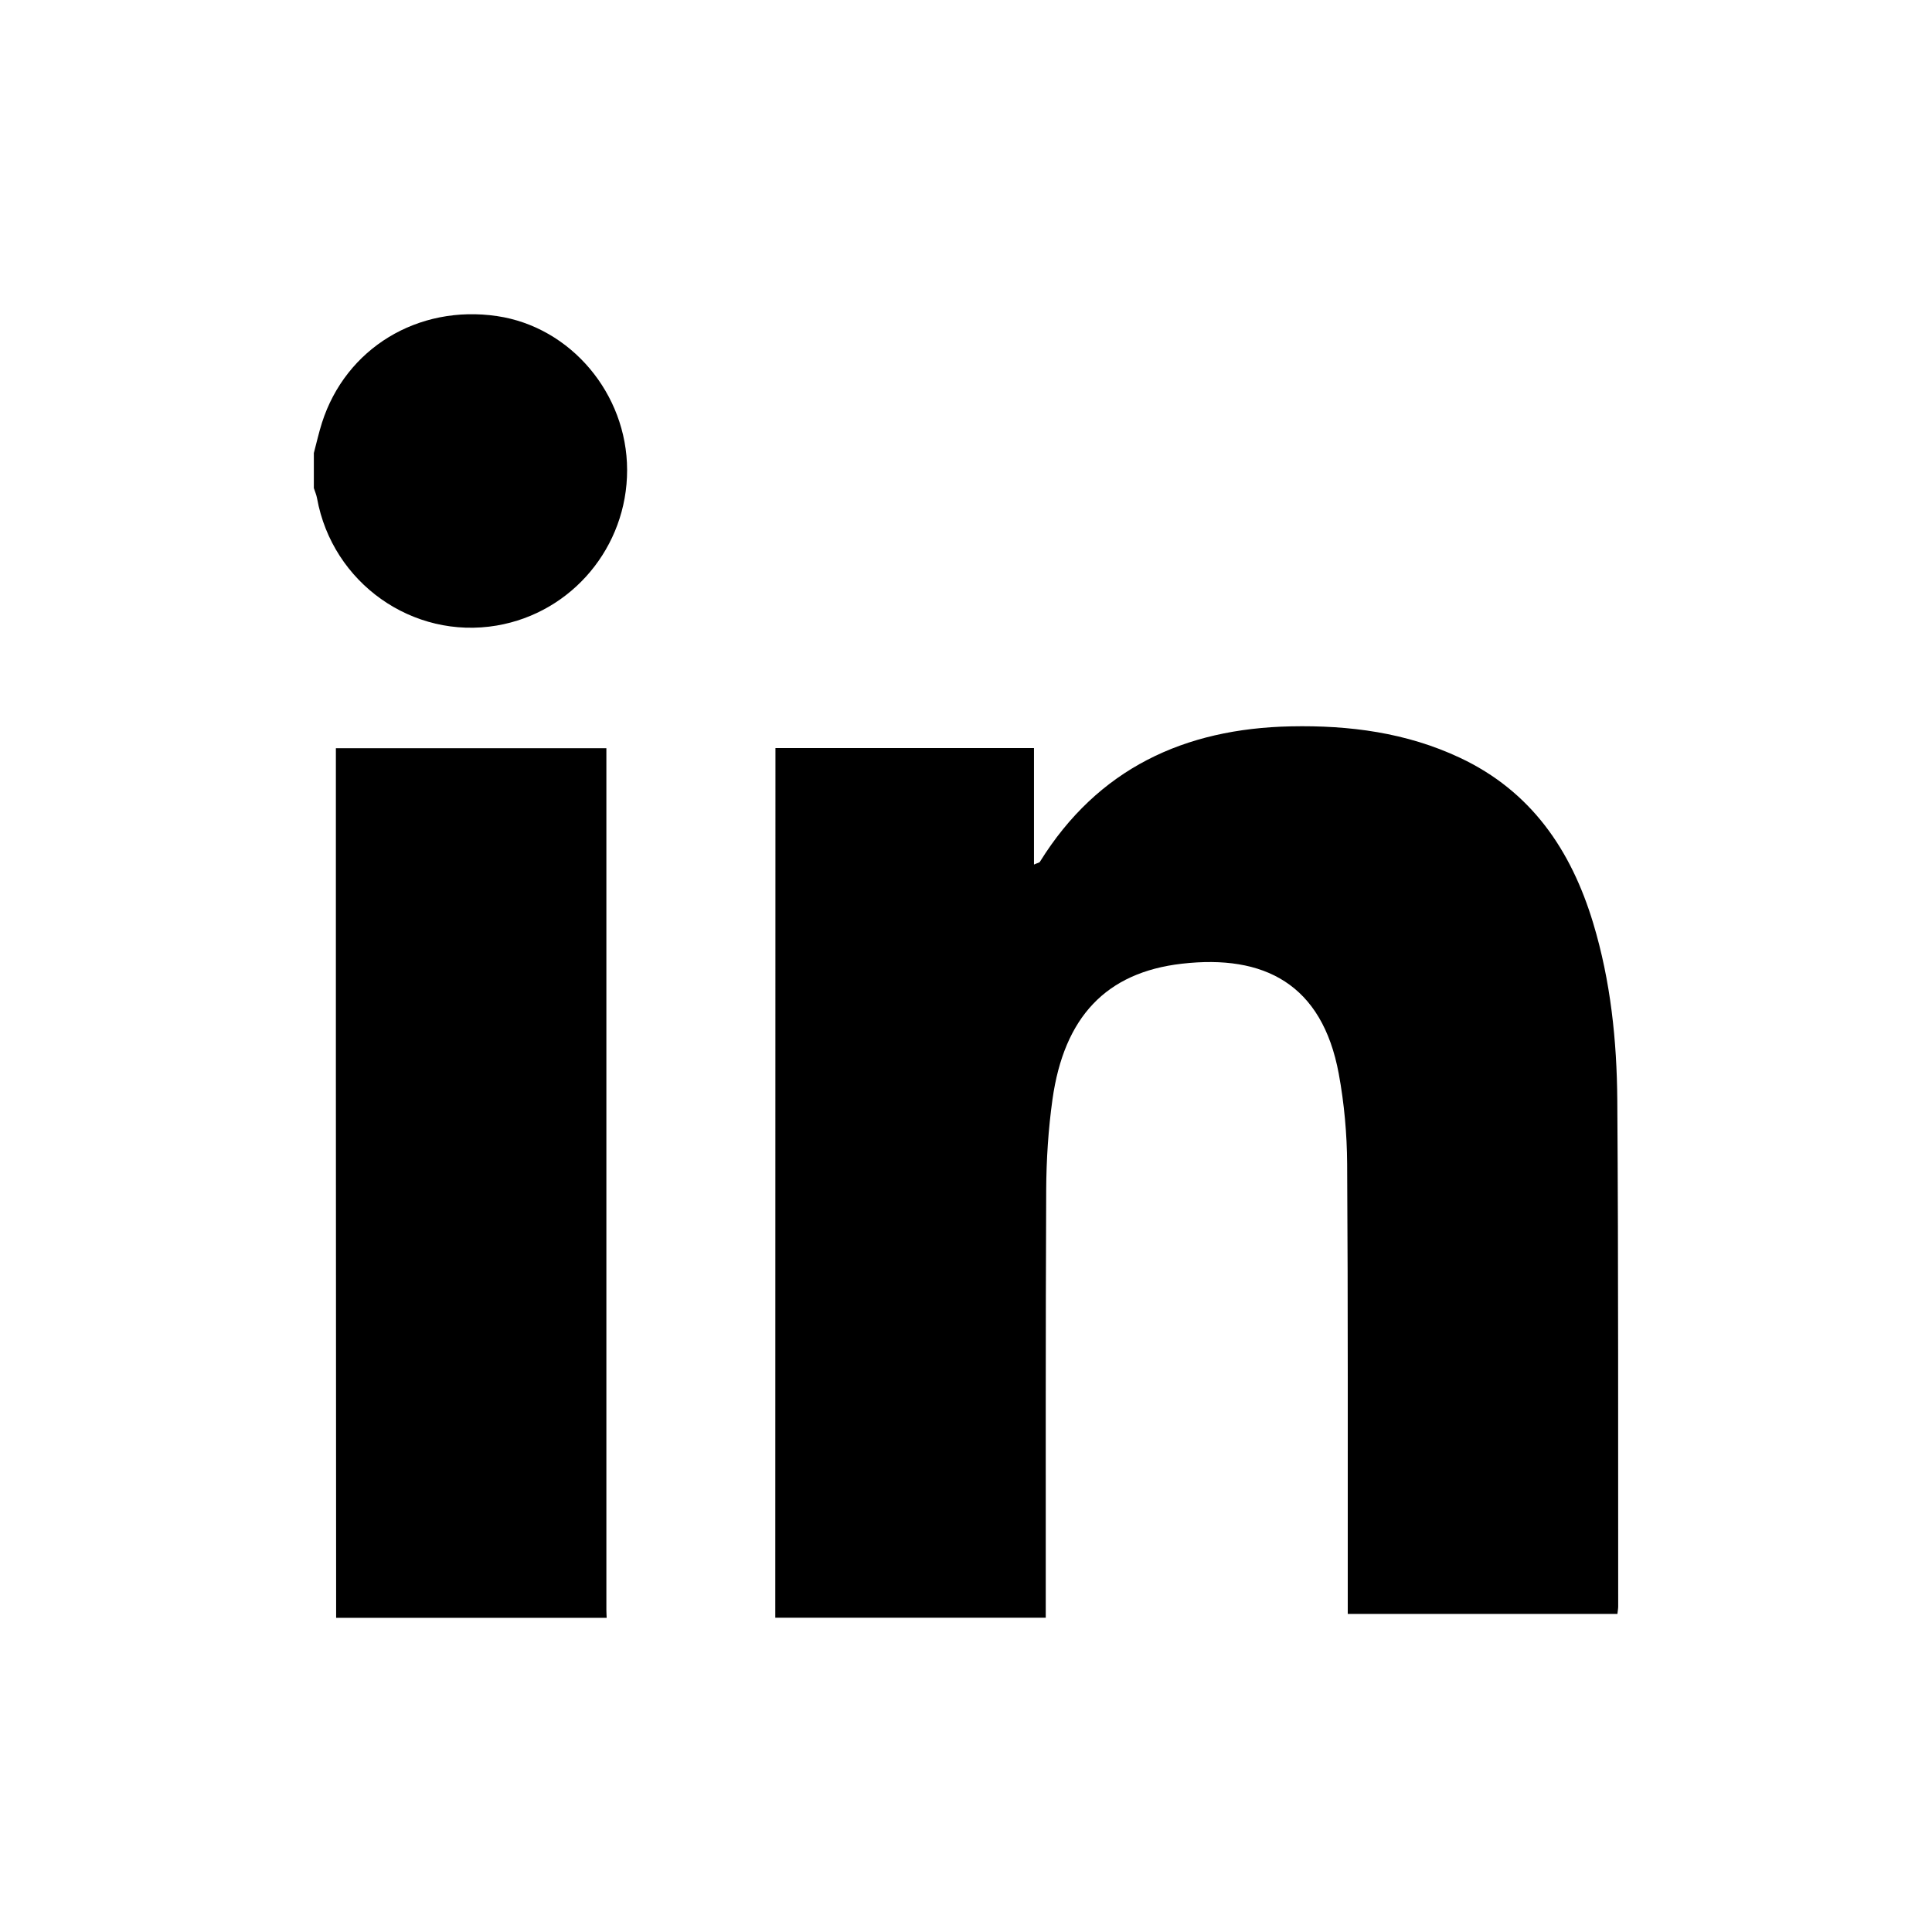
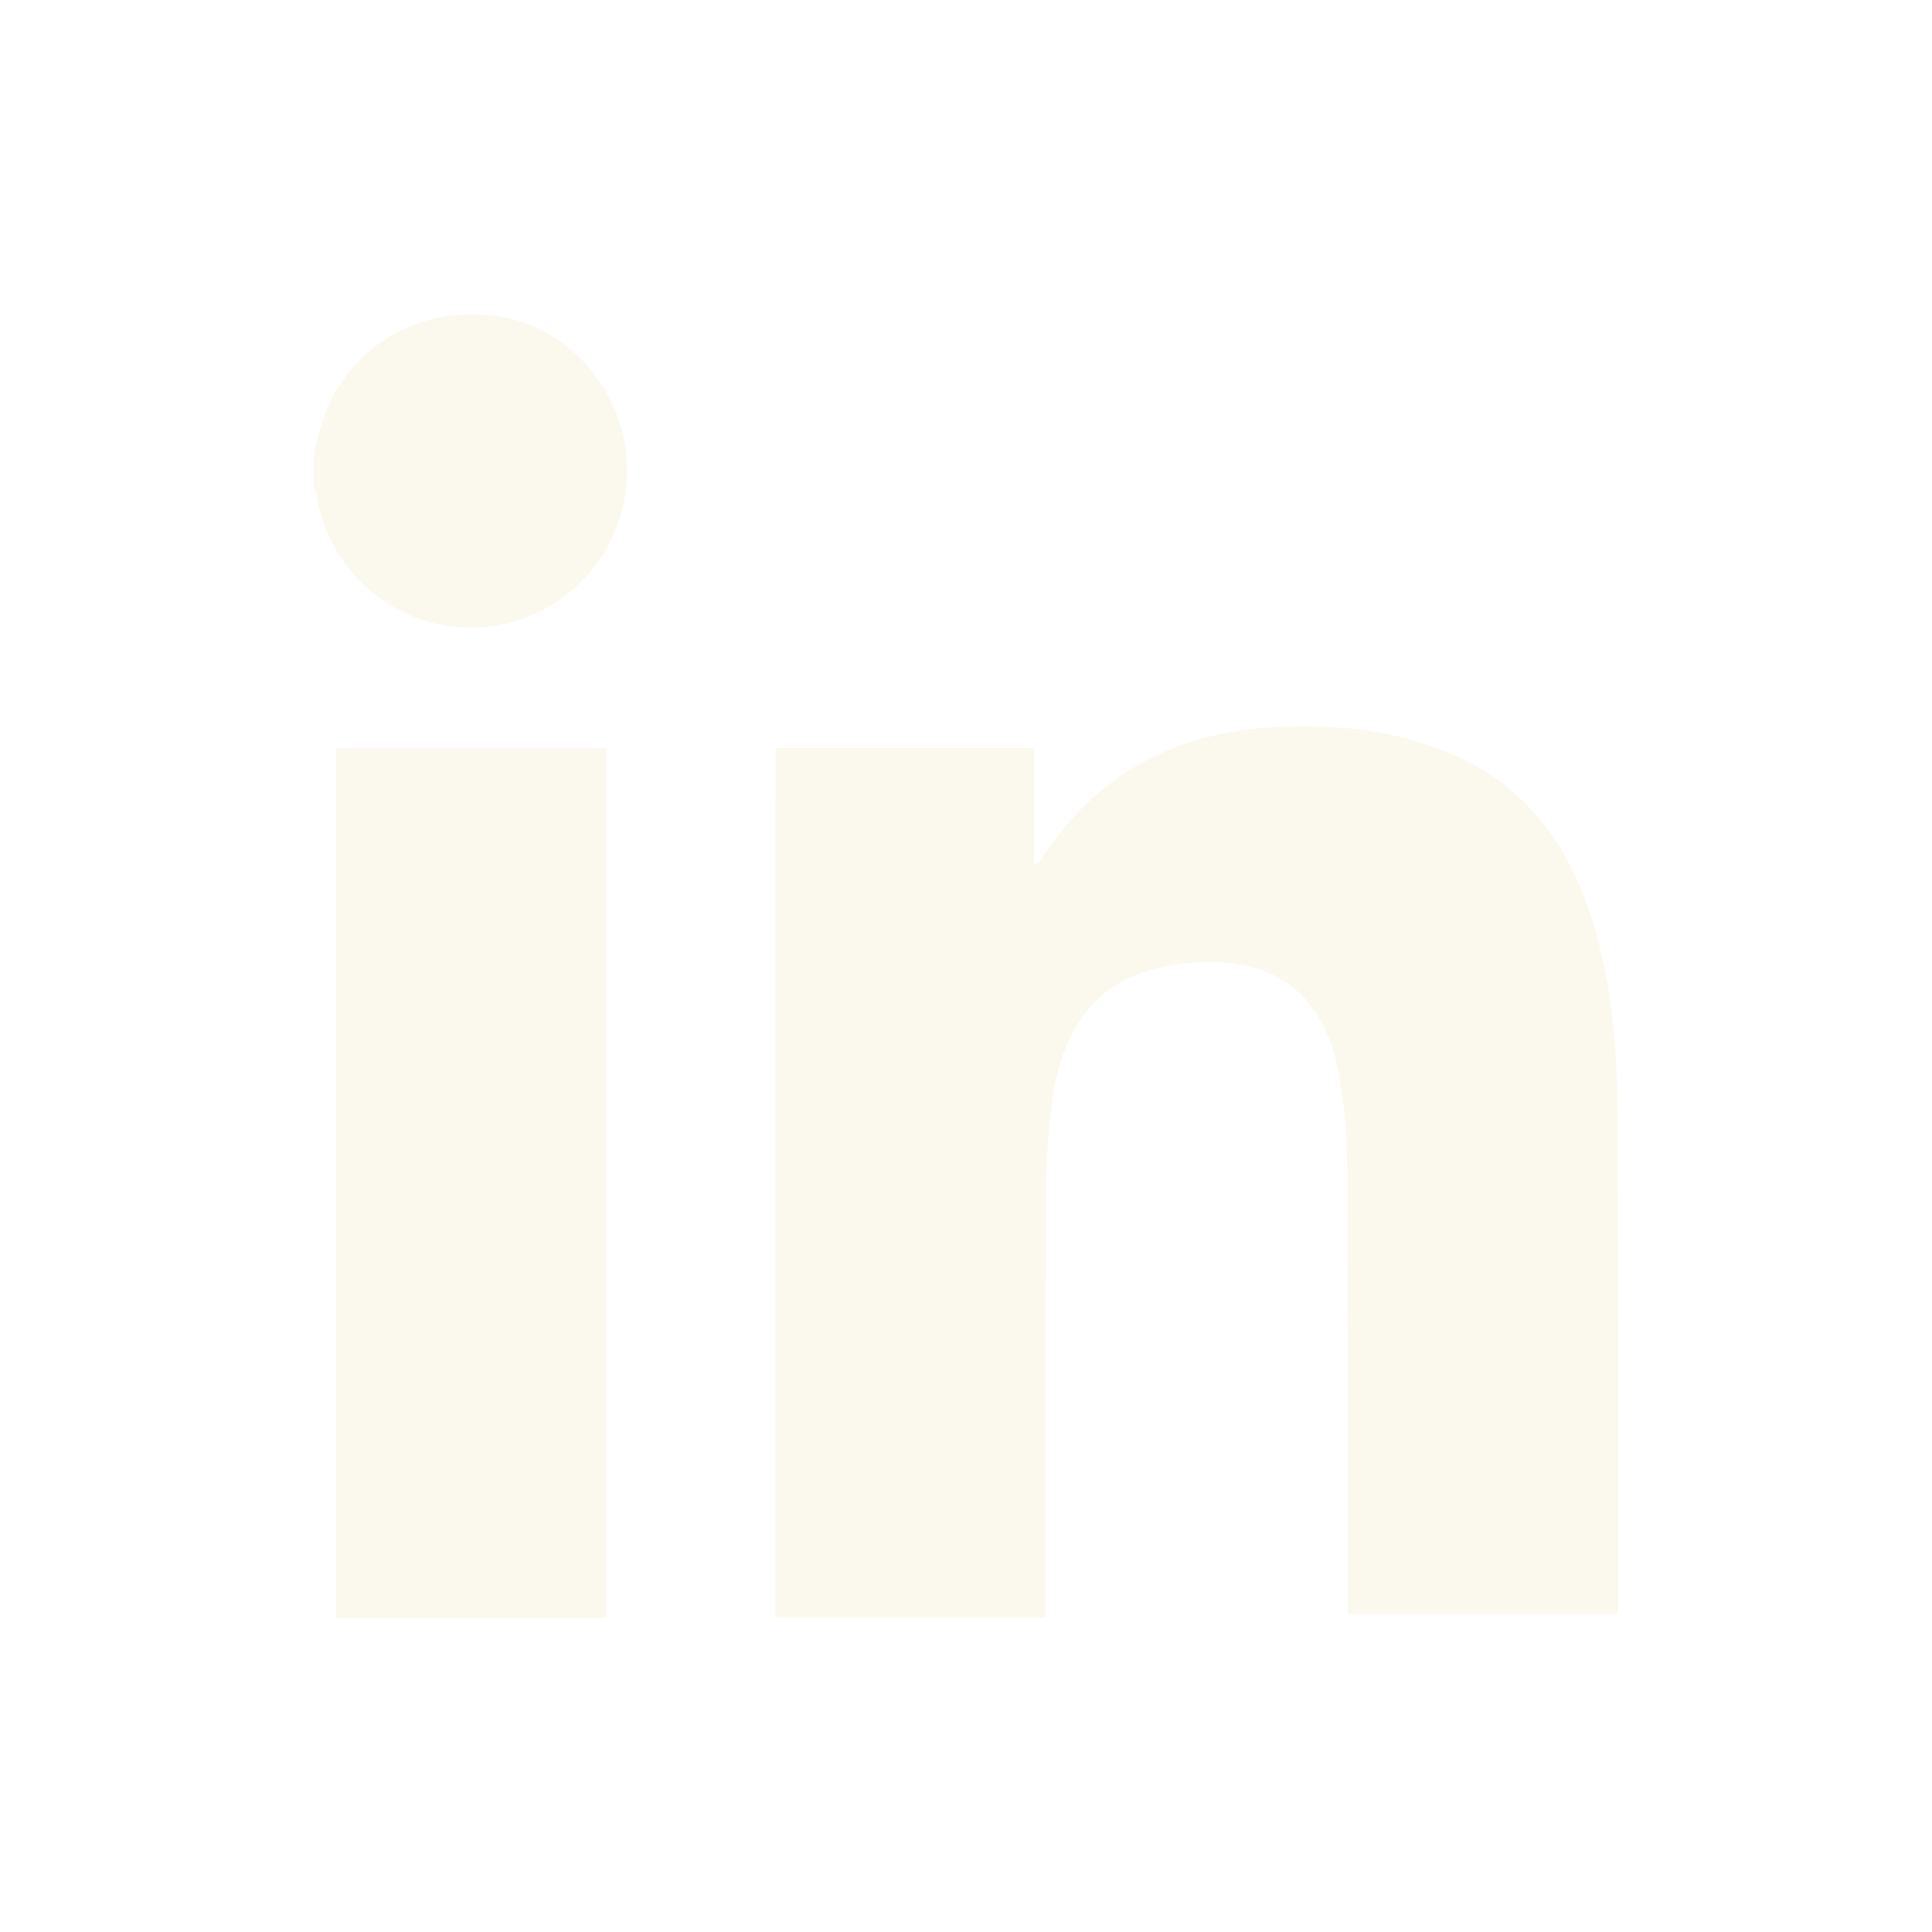
- <svg xmlns="http://www.w3.org/2000/svg" id="Layer_1" data-name="Layer 1" version="1.1" viewBox="0 0 608.39 608.39">
+ <svg xmlns="http://www.w3.org/2000/svg" id="LinkedInLogo" viewBox="0 0 608.39 608.39">
  <defs>
    <style>
      .cls-1 {
-         fill: #000;
+         fill: #fbf9ed;
        stroke-width: 0px;
      }
    </style>
  </defs>
  <g id="U36ble.tif">
    <g>
      <path class="cls-1" d="M244.14,509.44c.02-89.01.04-178.01.05-267.02,0-2.16,0-4.32,0-6.85h81.41v36.68c1.12-.51,1.69-.57,1.87-.87,18.21-29.33,45.47-41.97,79.08-42.65,18.36-.37,36.31,1.96,53.16,9.88,22.44,10.54,35.03,29.05,41.99,52.09,5.5,18.22,7.46,37,7.59,55.88.37,53.1.23,106.21.28,159.31,0,.65-.13,1.29-.24,2.33h-84.92c0-2.05,0-4,0-5.95-.02-45.26.1-90.51-.19-135.77-.06-9.46-.92-19.05-2.64-28.36-5.24-28.34-23.55-37.62-49.37-34.67-23.93,2.73-37.15,16.83-40.79,42.77-1.31,9.39-1.92,18.95-1.97,28.43-.21,44.92-.12,89.84-.14,134.76h-85.18Z" />
      <path class="cls-1" d="M105.85,509.44c-.03-57.59-.06-115.19-.08-172.78-.01-31.72,0-63.44,0-95.15,0-1.82,0-3.65,0-5.9h85.18c0,2.2,0,4.3,0,6.41,0,88.31,0,176.62,0,264.93,0,.83.06,1.66.09,2.5h-85.18Z" />
      <path class="cls-1" d="M98.83,142.66c.85-3.18,1.56-6.41,2.56-9.54,7.5-23.46,30.22-37.26,55.15-33.58,23.16,3.42,40.9,24.41,40.94,48.44.04,24.21-17.31,44.94-41.02,49-26.48,4.53-51.8-13.4-56.62-40.06-.2-1.1-.67-2.15-1.01-3.22,0-3.67,0-7.35,0-11.02Z" />
    </g>
  </g>
</svg>
